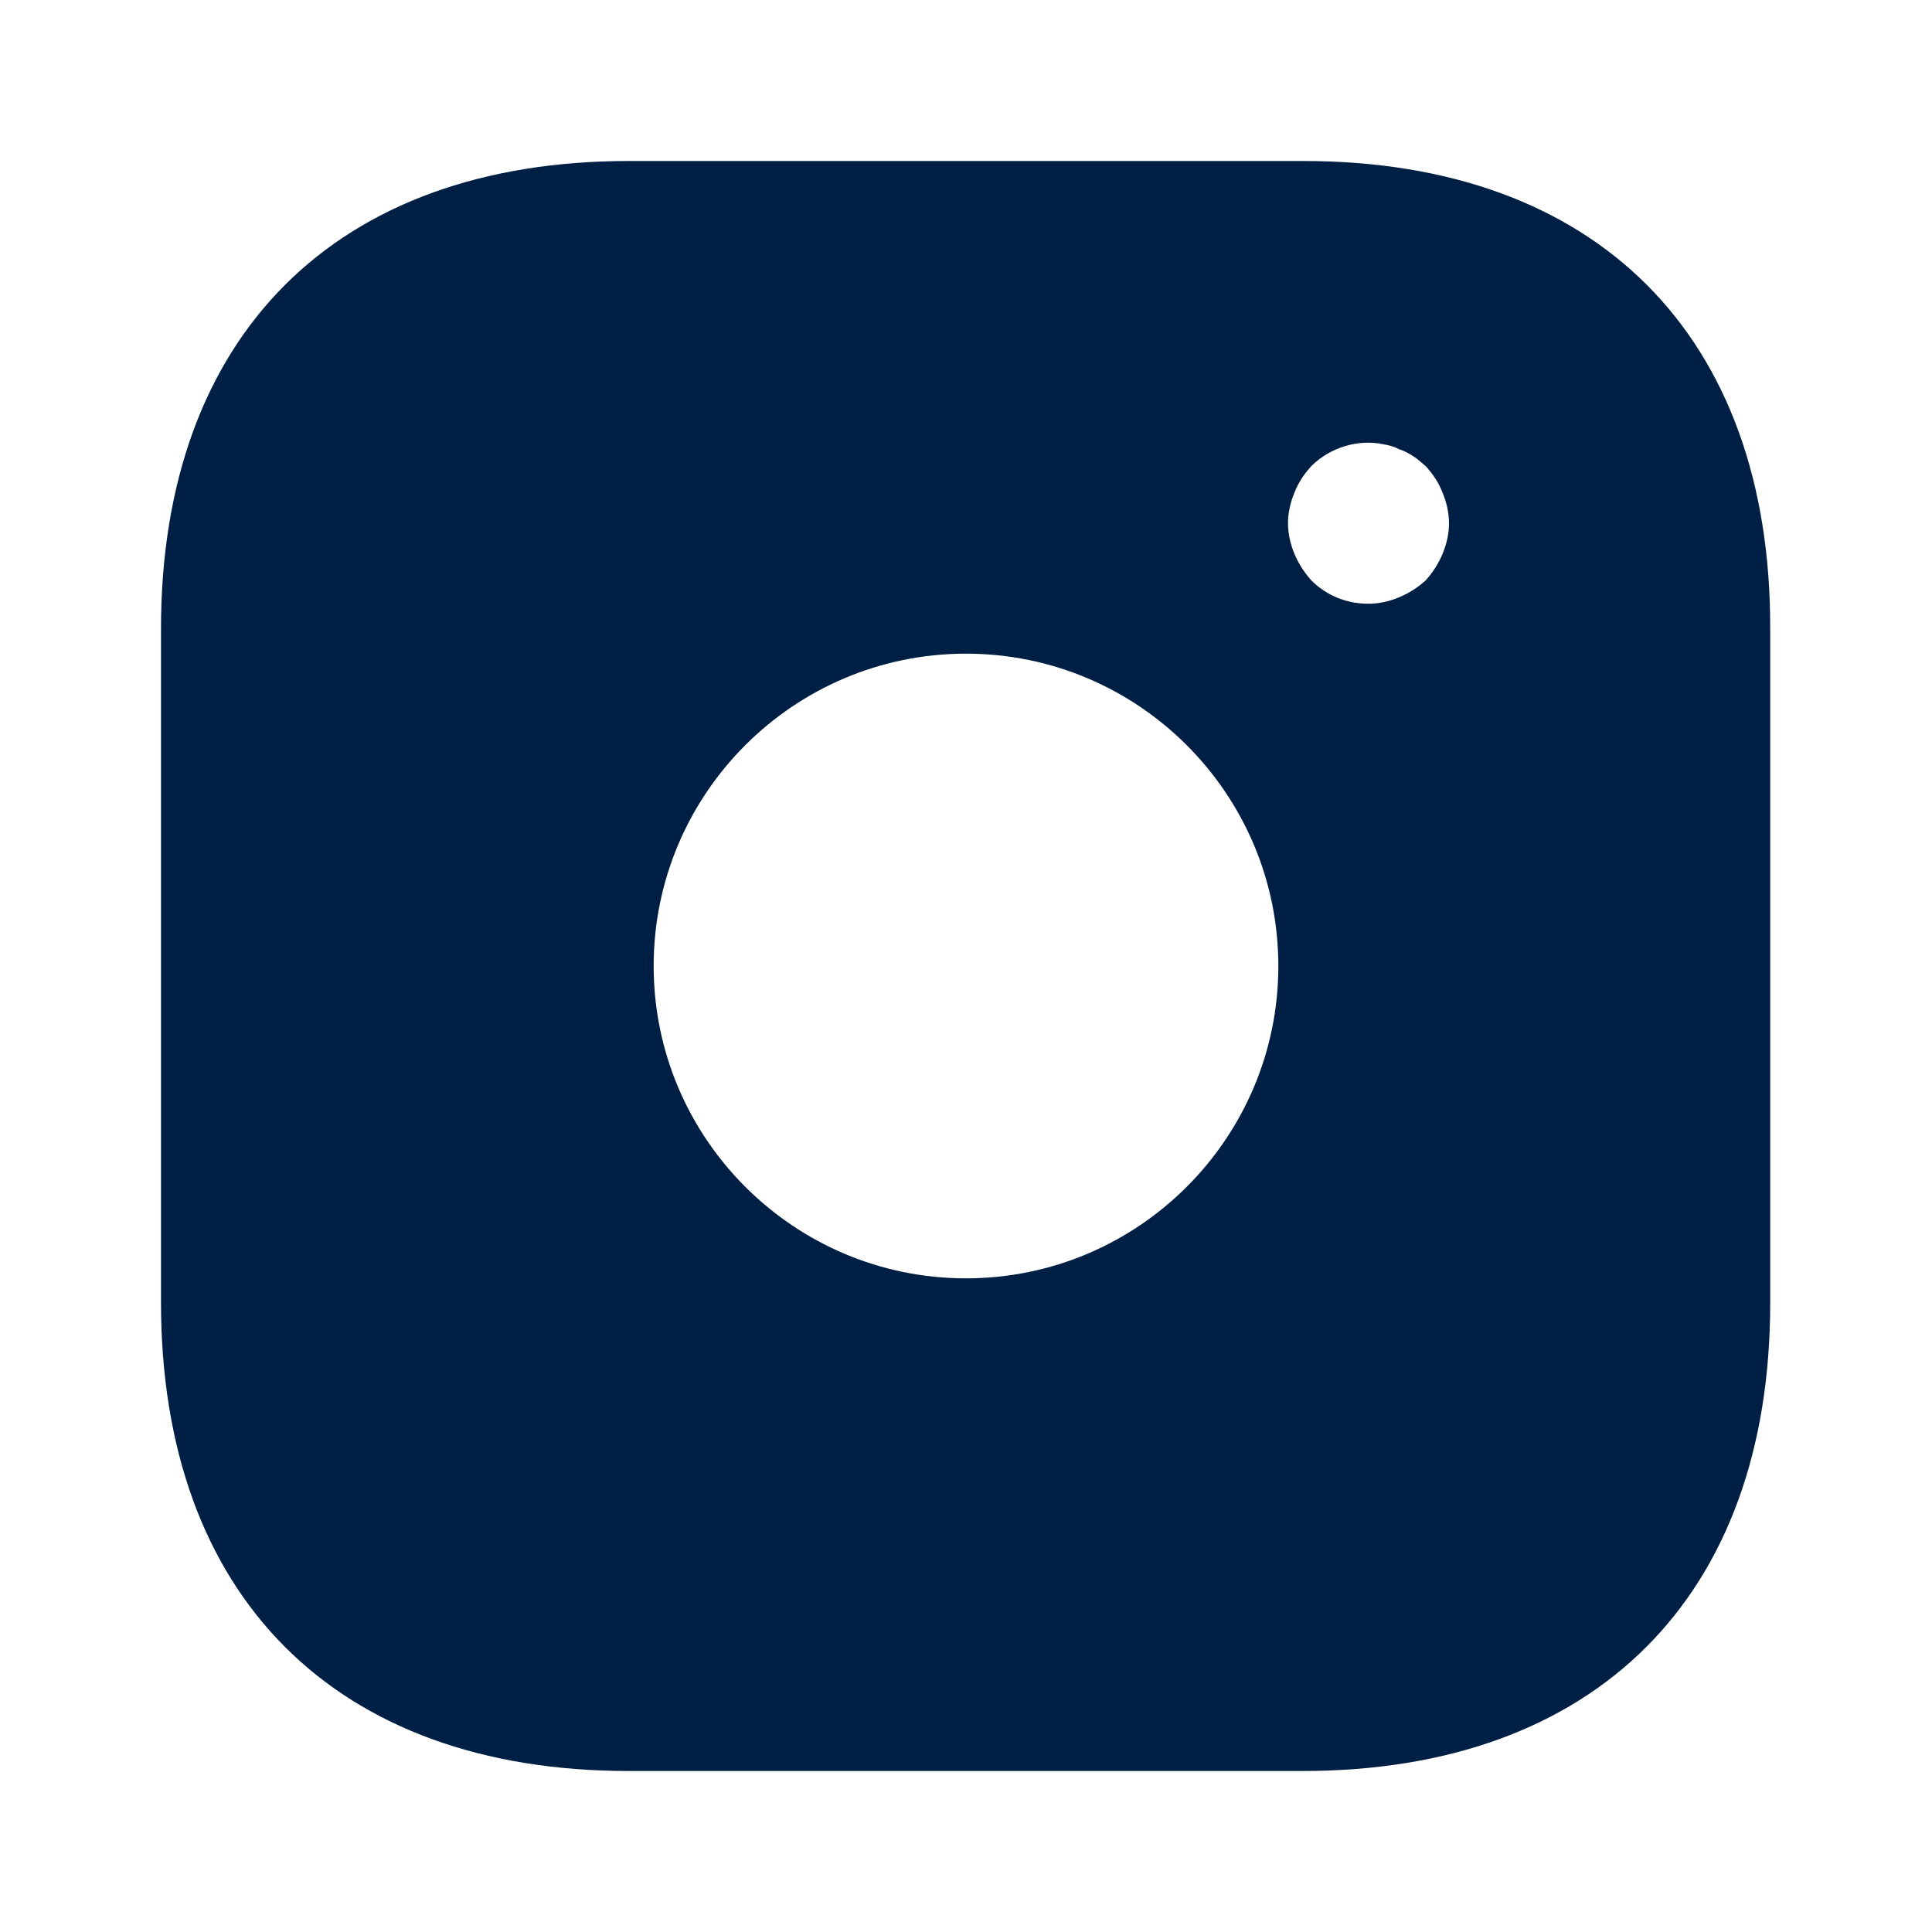
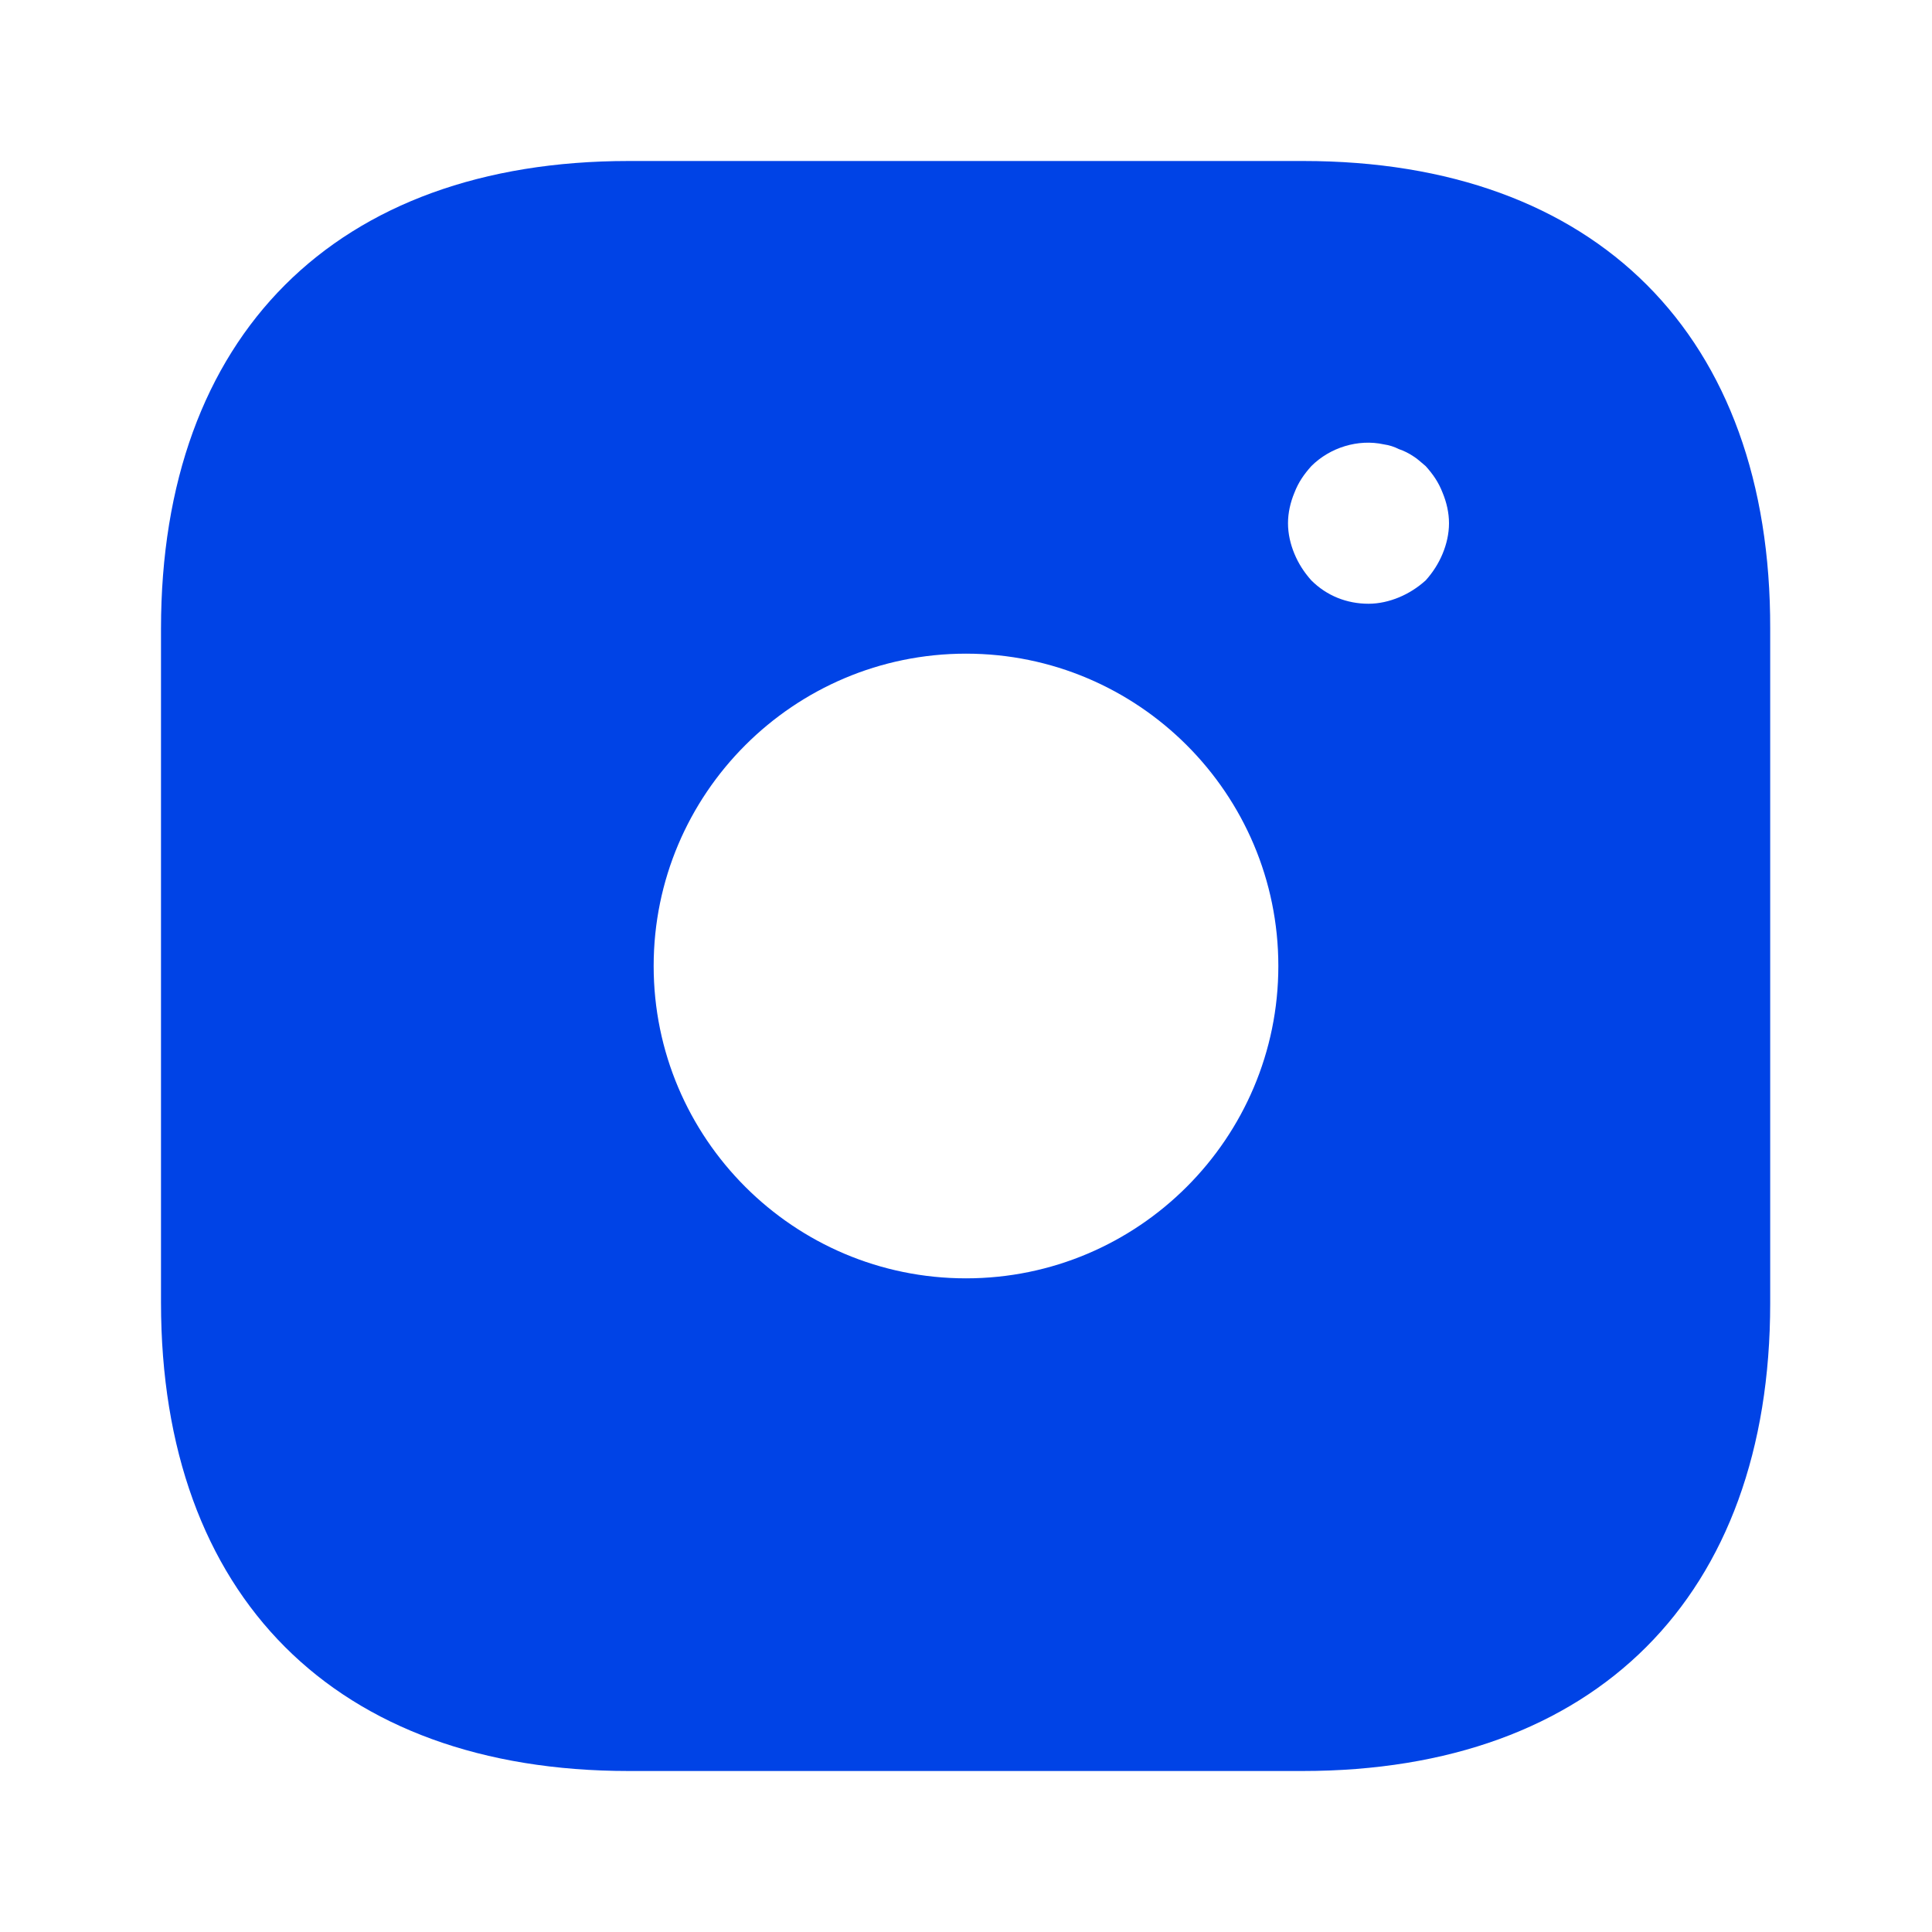
<svg xmlns="http://www.w3.org/2000/svg" viewBox="0 0 24 24" fill="none">
  <g id="SVGRepo_bgCarrier" stroke-width="0" />
  <g id="SVGRepo_tracerCarrier" stroke-linecap="round" stroke-linejoin="round" />
  <g id="SVGRepo_iconCarrier">
-     <path d="M16.19 2H7.81C4.17 2 2 4.17 2 7.81V16.18C2 19.83 4.17 22 7.81 22H16.18C19.82 22 21.99 19.83 21.99 16.19V7.81C22 4.17 19.83 2 16.19 2ZM12 15.88C9.86 15.88 8.12 14.14 8.12 12C8.12 9.86 9.86 8.12 12 8.12C14.14 8.12 15.88 9.86 15.88 12C15.88 14.14 14.14 15.88 12 15.88ZM17.92 6.88C17.87 7 17.8 7.11 17.71 7.21C17.61 7.3 17.5 7.37 17.38 7.42C17.26 7.47 17.13 7.5 17 7.5C16.73 7.5 16.48 7.4 16.29 7.21C16.2 7.11 16.13 7 16.08 6.88C16.03 6.76 16 6.63 16 6.5C16 6.37 16.03 6.24 16.08 6.12C16.13 5.99 16.2 5.89 16.29 5.79C16.52 5.56 16.87 5.45 17.19 5.52C17.26 5.53 17.32 5.55 17.38 5.58C17.44 5.6 17.5 5.63 17.56 5.67C17.61 5.7 17.66 5.75 17.71 5.79C17.8 5.89 17.87 5.99 17.92 6.12C17.97 6.24 18 6.37 18 6.5C18 6.63 17.97 6.76 17.92 6.88Z" fill="#001f45" />
+     <path d="M16.19 2H7.81C4.17 2 2 4.17 2 7.81V16.18C2 19.83 4.17 22 7.81 22H16.18C19.82 22 21.99 19.83 21.99 16.19V7.81C22 4.17 19.83 2 16.19 2ZM12 15.88C9.86 15.88 8.12 14.14 8.12 12C8.12 9.86 9.86 8.12 12 8.12C14.14 8.12 15.88 9.86 15.88 12C15.88 14.14 14.14 15.88 12 15.88ZM17.92 6.88C17.87 7 17.8 7.11 17.71 7.21C17.61 7.3 17.5 7.37 17.38 7.42C17.26 7.47 17.13 7.5 17 7.5C16.73 7.5 16.48 7.4 16.29 7.21C16.2 7.11 16.13 7 16.08 6.88C16.03 6.76 16 6.63 16 6.5C16 6.37 16.03 6.24 16.08 6.12C16.13 5.99 16.2 5.89 16.29 5.79C16.52 5.56 16.87 5.45 17.19 5.52C17.26 5.53 17.32 5.55 17.38 5.58C17.44 5.6 17.5 5.63 17.56 5.67C17.61 5.7 17.66 5.75 17.71 5.79C17.8 5.89 17.87 5.99 17.92 6.12C17.97 6.24 18 6.37 18 6.5C18 6.63 17.97 6.76 17.92 6.88Z" fill="#0043e6" />
  </g>
</svg>
